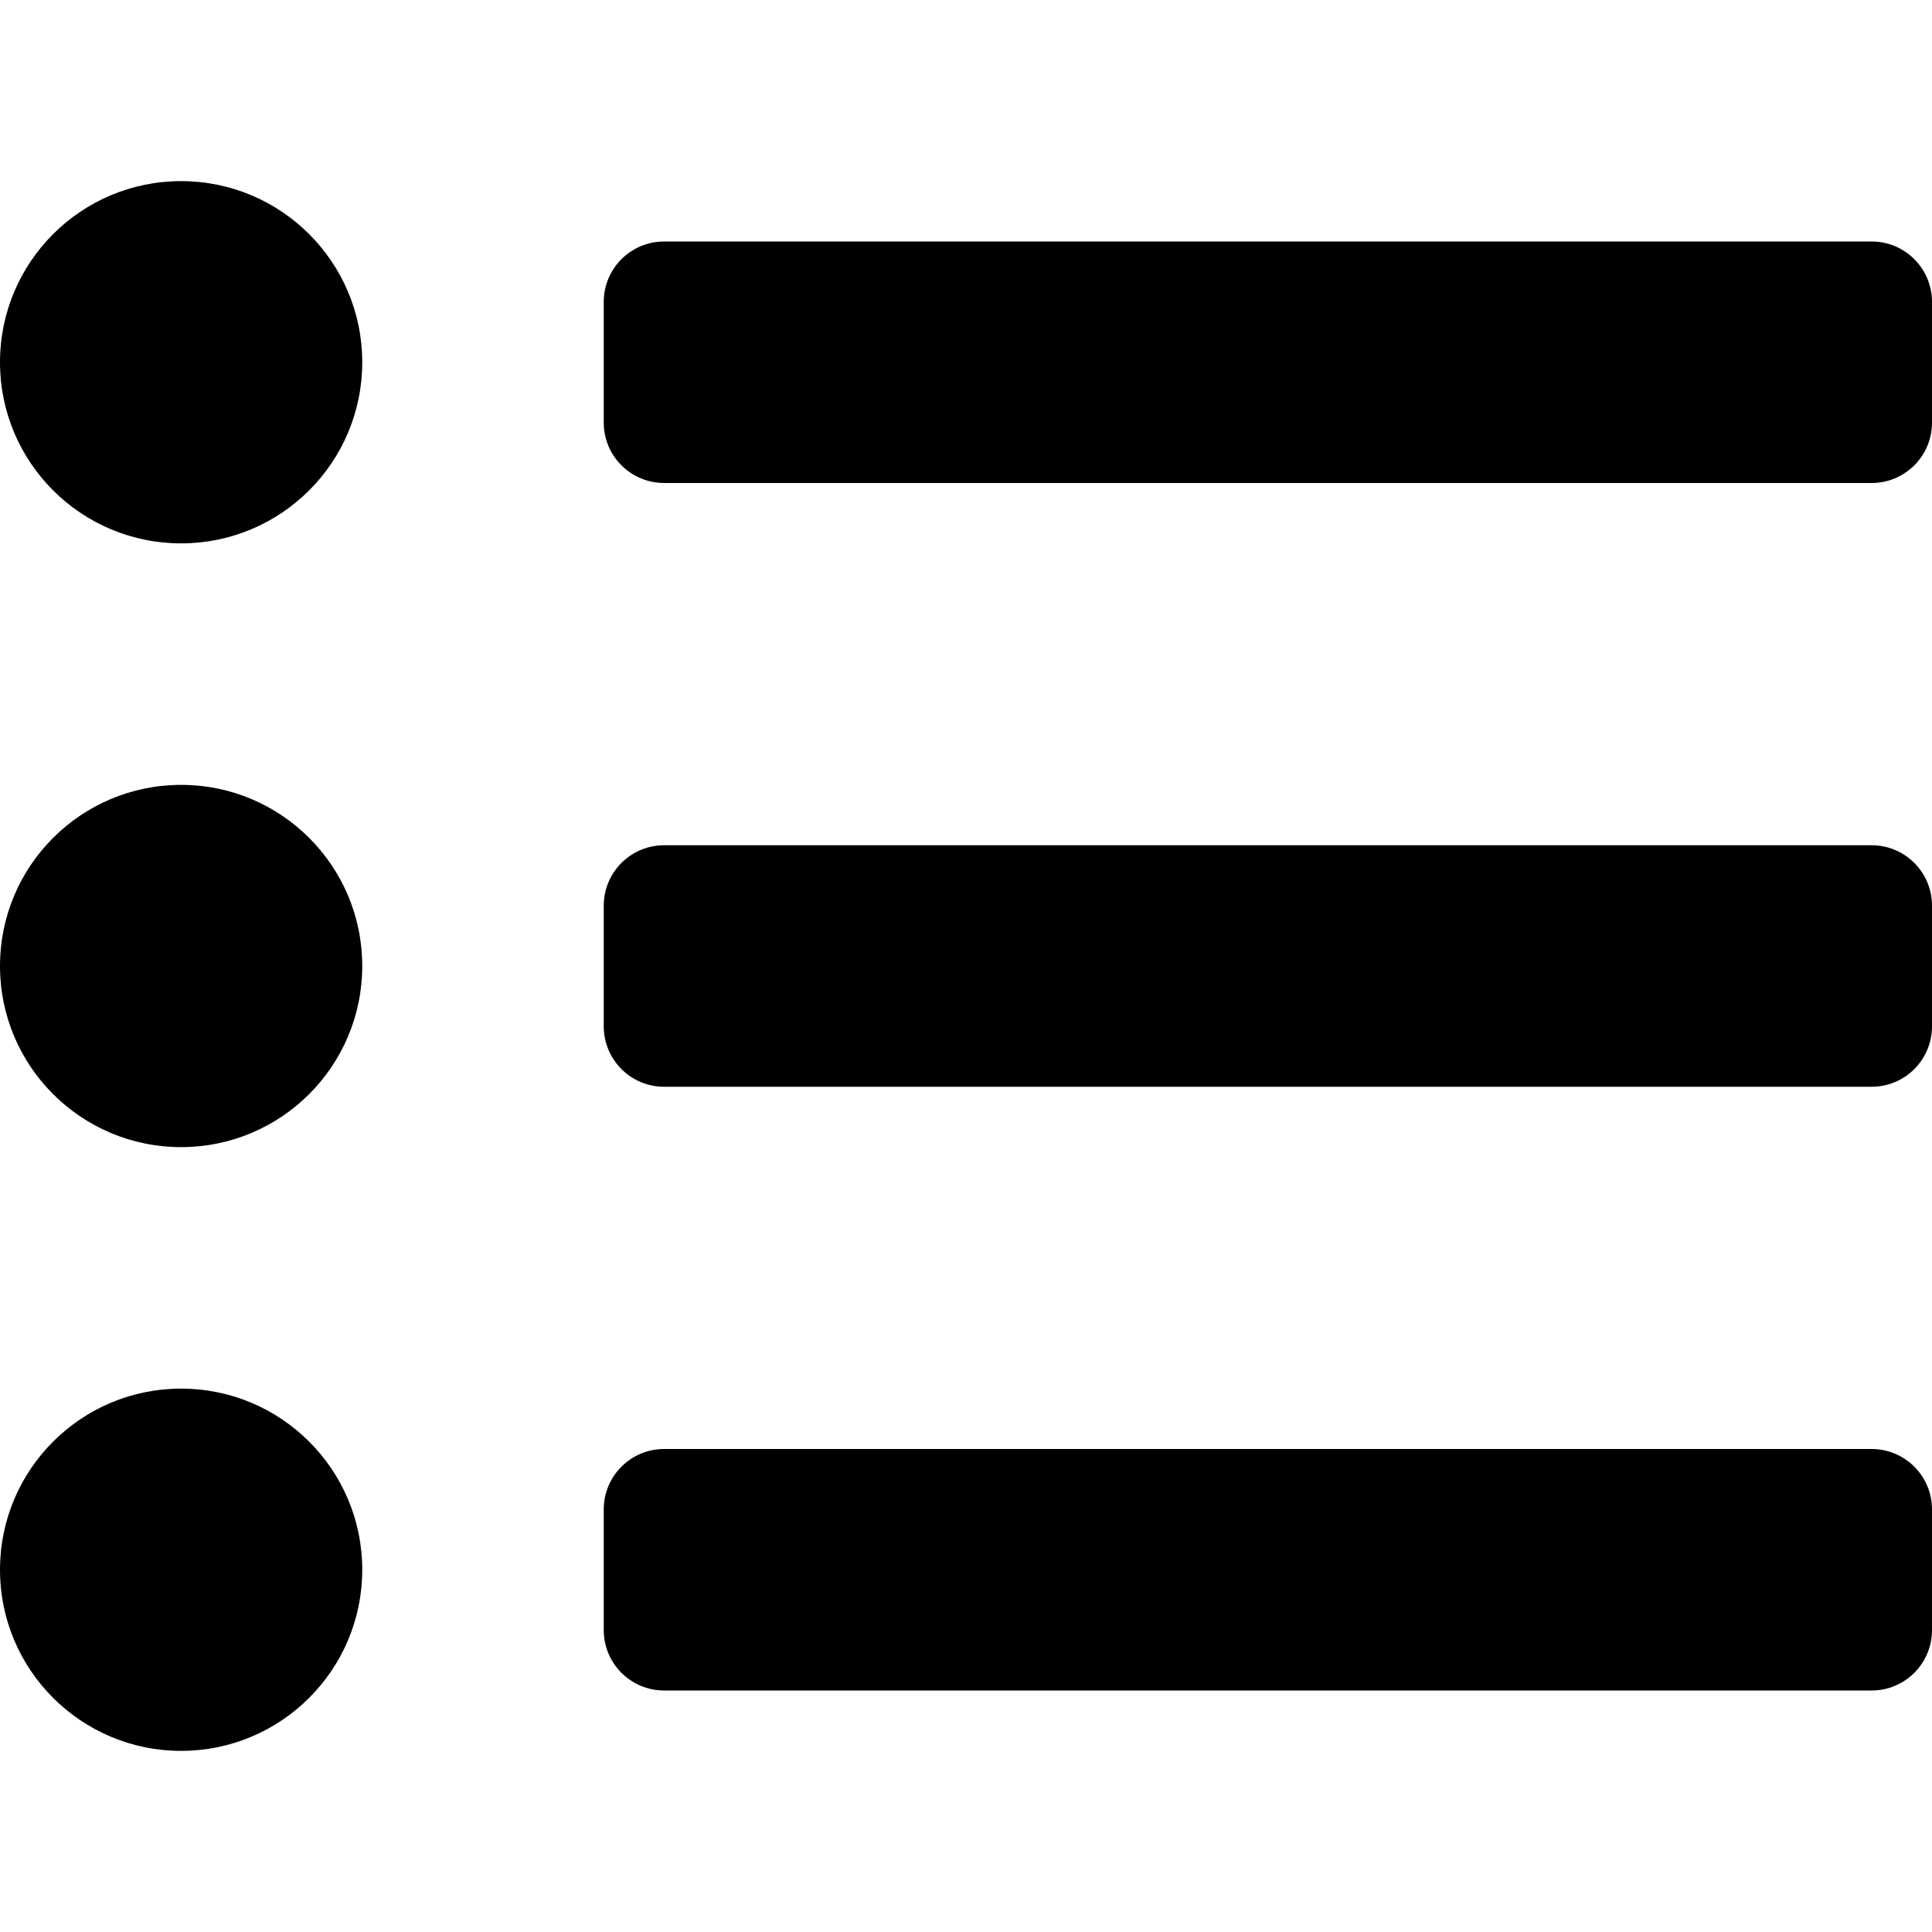
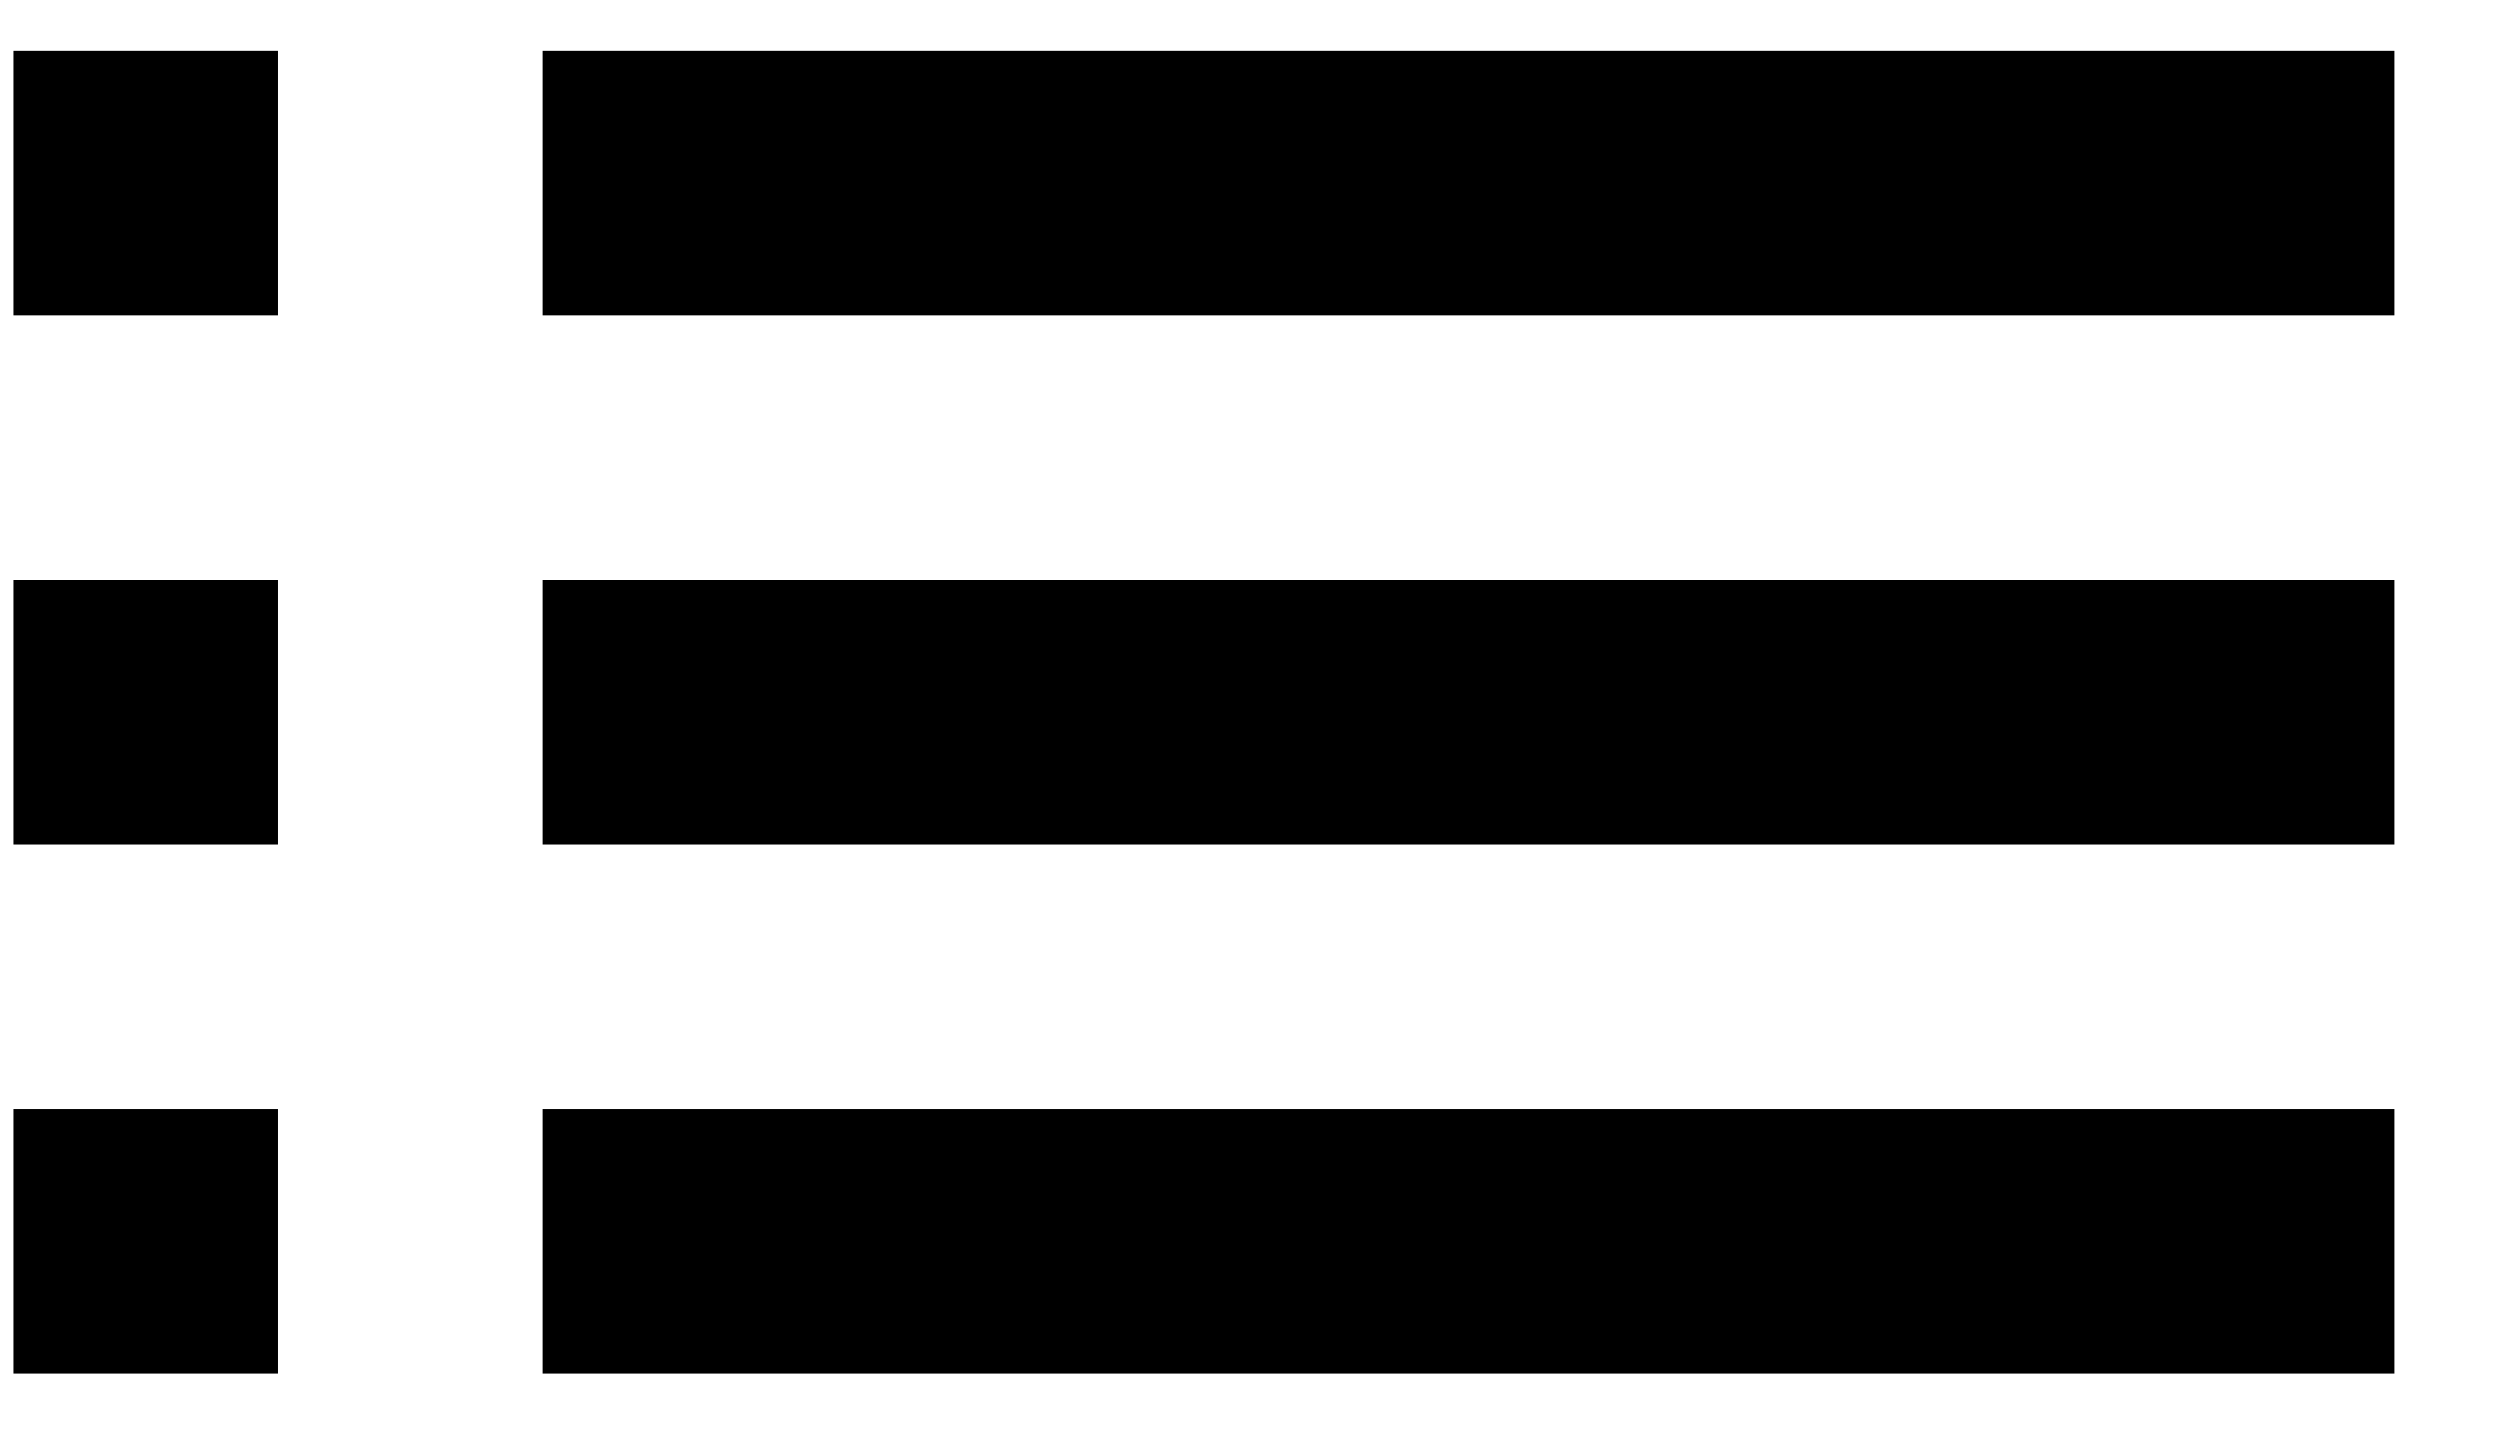
- <svg xmlns="http://www.w3.org/2000/svg" aria-hidden="true" focusable="false" data-prefix="fas" data-icon="list-ul" class="svg-inline--fa fa-list-ul fa-w-16" role="img" viewBox="0 0 512 512">
-   <path fill="currentColor" d="M48 48a48 48 0 1 0 48 48 48 48 0 0 0-48-48zm0 160a48 48 0 1 0 48 48 48 48 0 0 0-48-48zm0 160a48 48 0 1 0 48 48 48 48 0 0 0-48-48zm448 16H176a16 16 0 0 0-16 16v32a16 16 0 0 0 16 16h320a16 16 0 0 0 16-16v-32a16 16 0 0 0-16-16zm0-320H176a16 16 0 0 0-16 16v32a16 16 0 0 0 16 16h320a16 16 0 0 0 16-16V80a16 16 0 0 0-16-16zm0 160H176a16 16 0 0 0-16 16v32a16 16 0 0 0 16 16h320a16 16 0 0 0 16-16v-32a16 16 0 0 0-16-16z" />
+ <svg xmlns="http://www.w3.org/2000/svg" width="21" height="12" viewBox="0 0 21 12" fill="none">
+   <path d="M0.113 7.094H2.335V4.872H0.113V7.094ZM0.113 11.538H2.335V9.316H0.113V11.538ZM0.113 2.649H2.335V0.427H0.113V2.649ZM4.558 7.094H20.113V4.872H4.558V7.094ZM4.558 11.538H20.113V9.316H4.558V11.538ZM4.558 0.427V2.649H20.113V0.427H4.558Z" fill="black" />
</svg>
